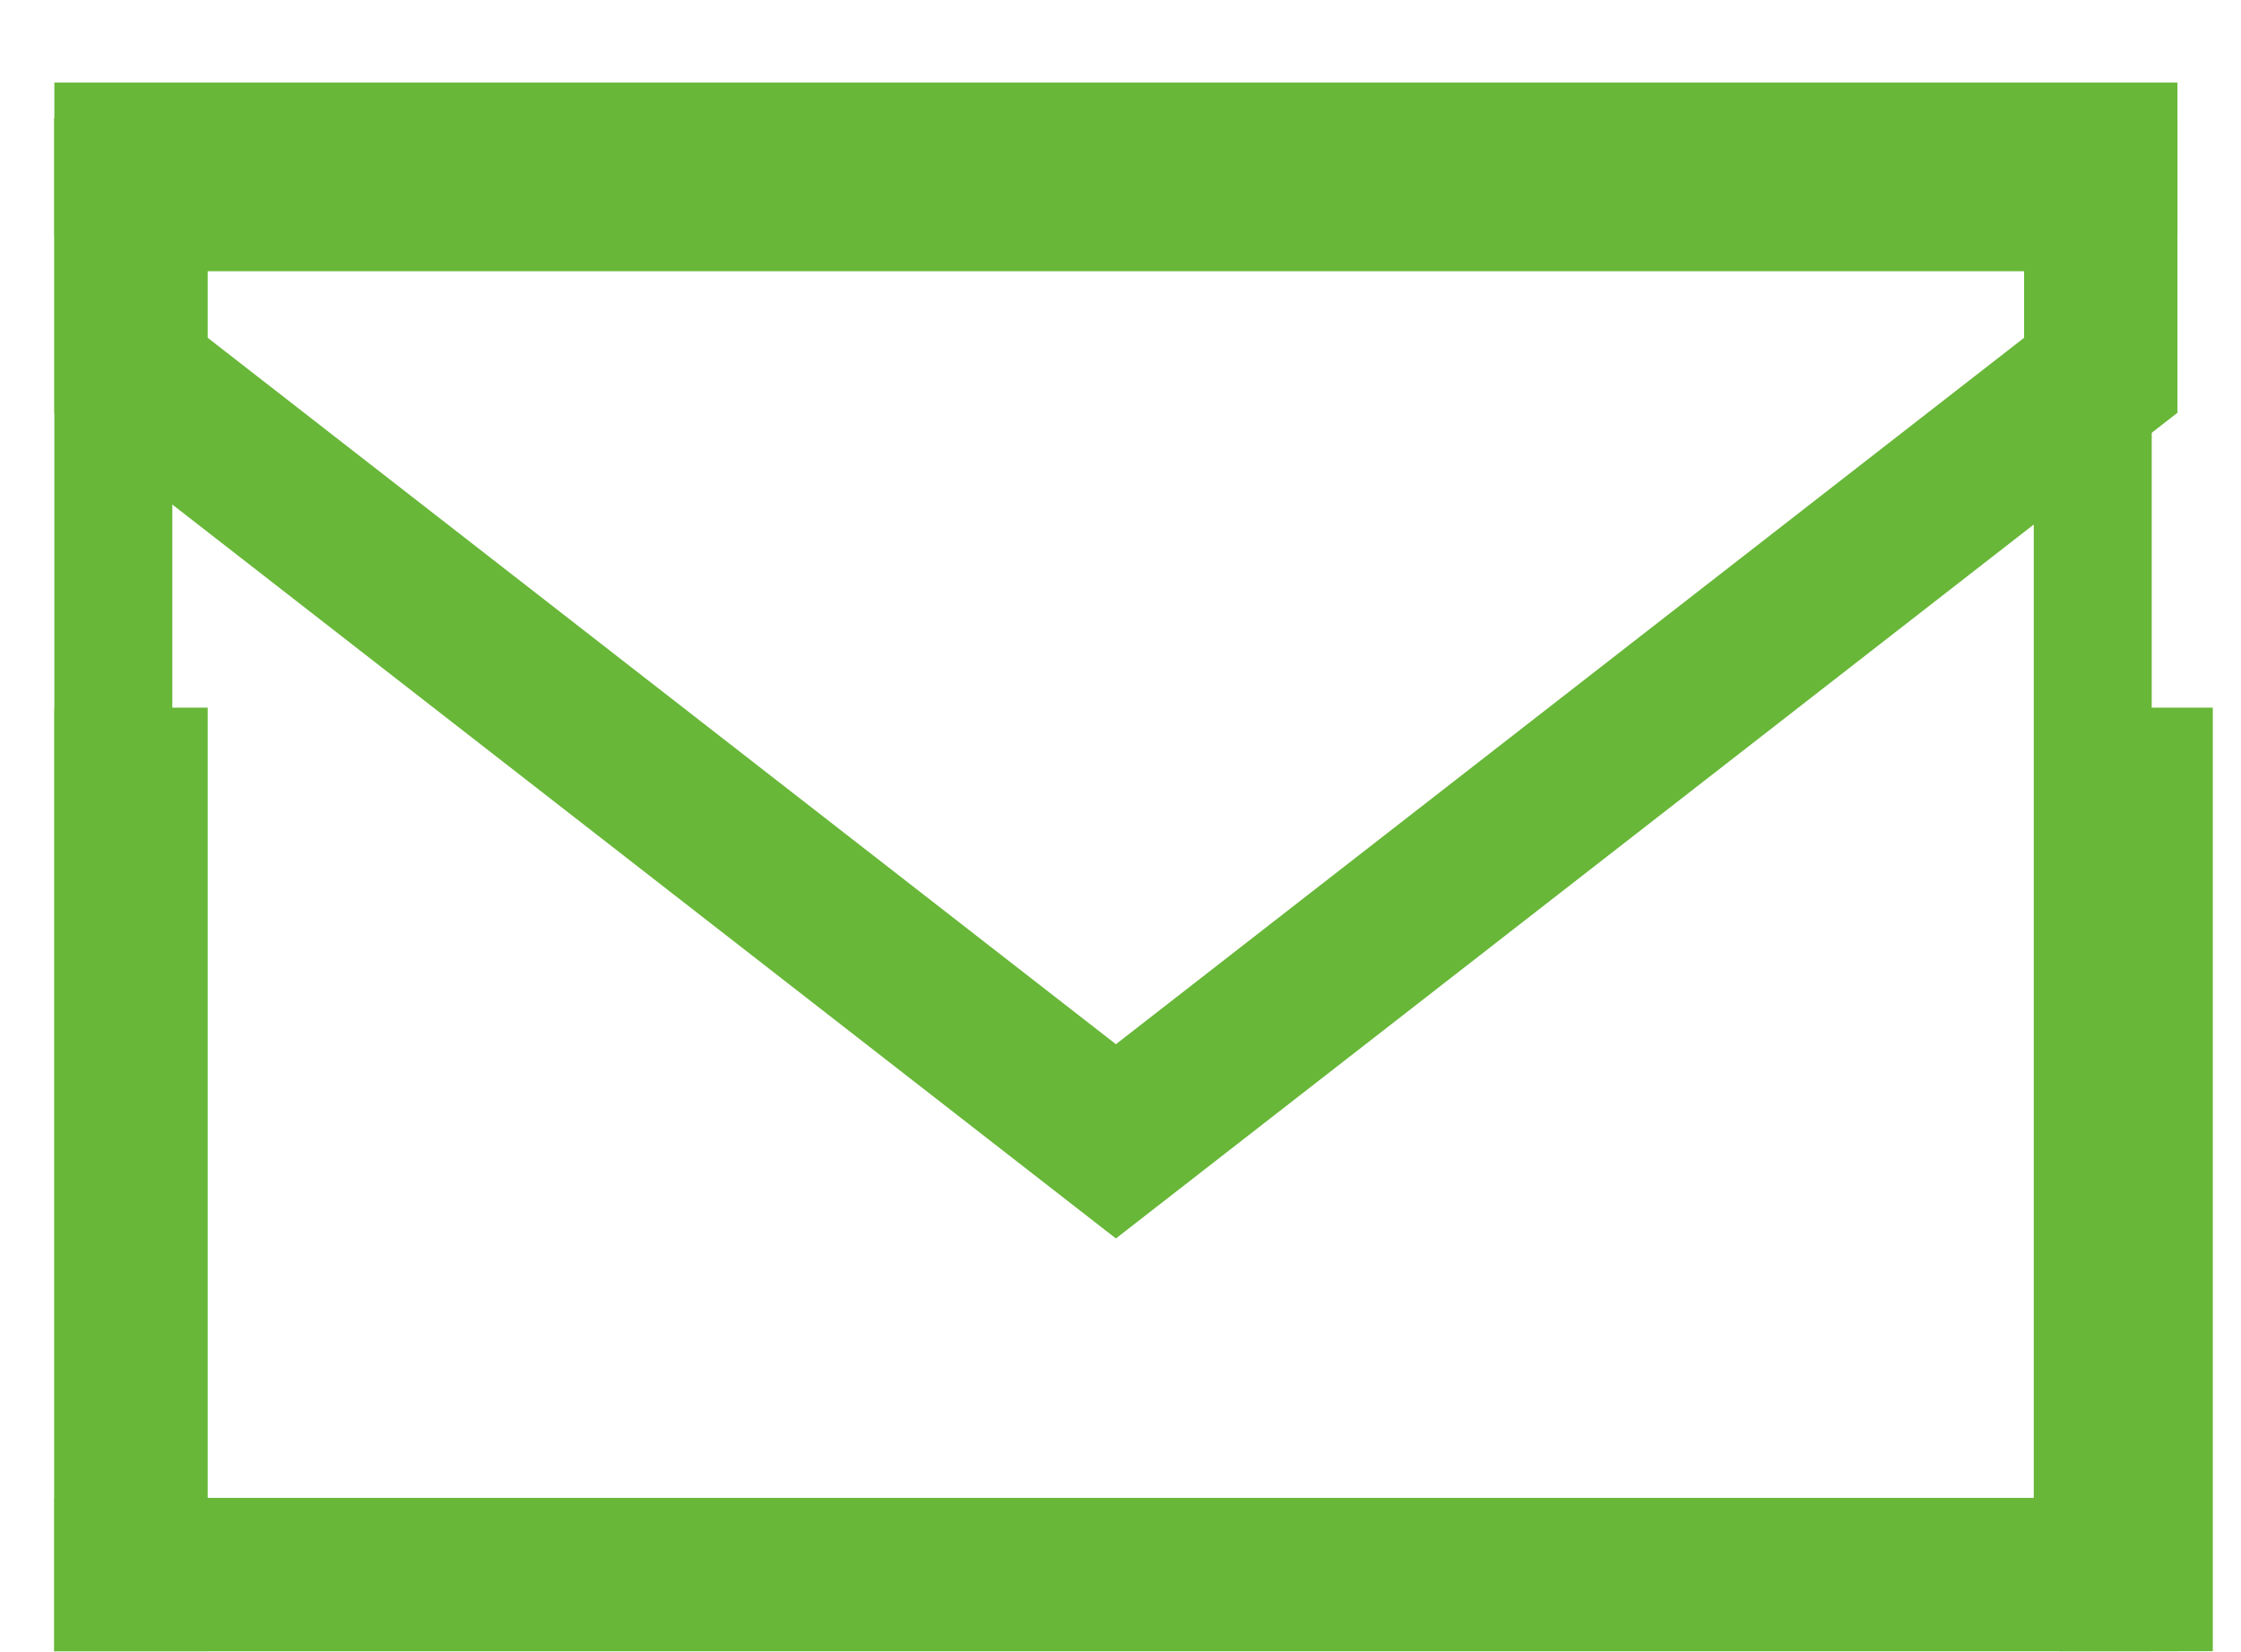
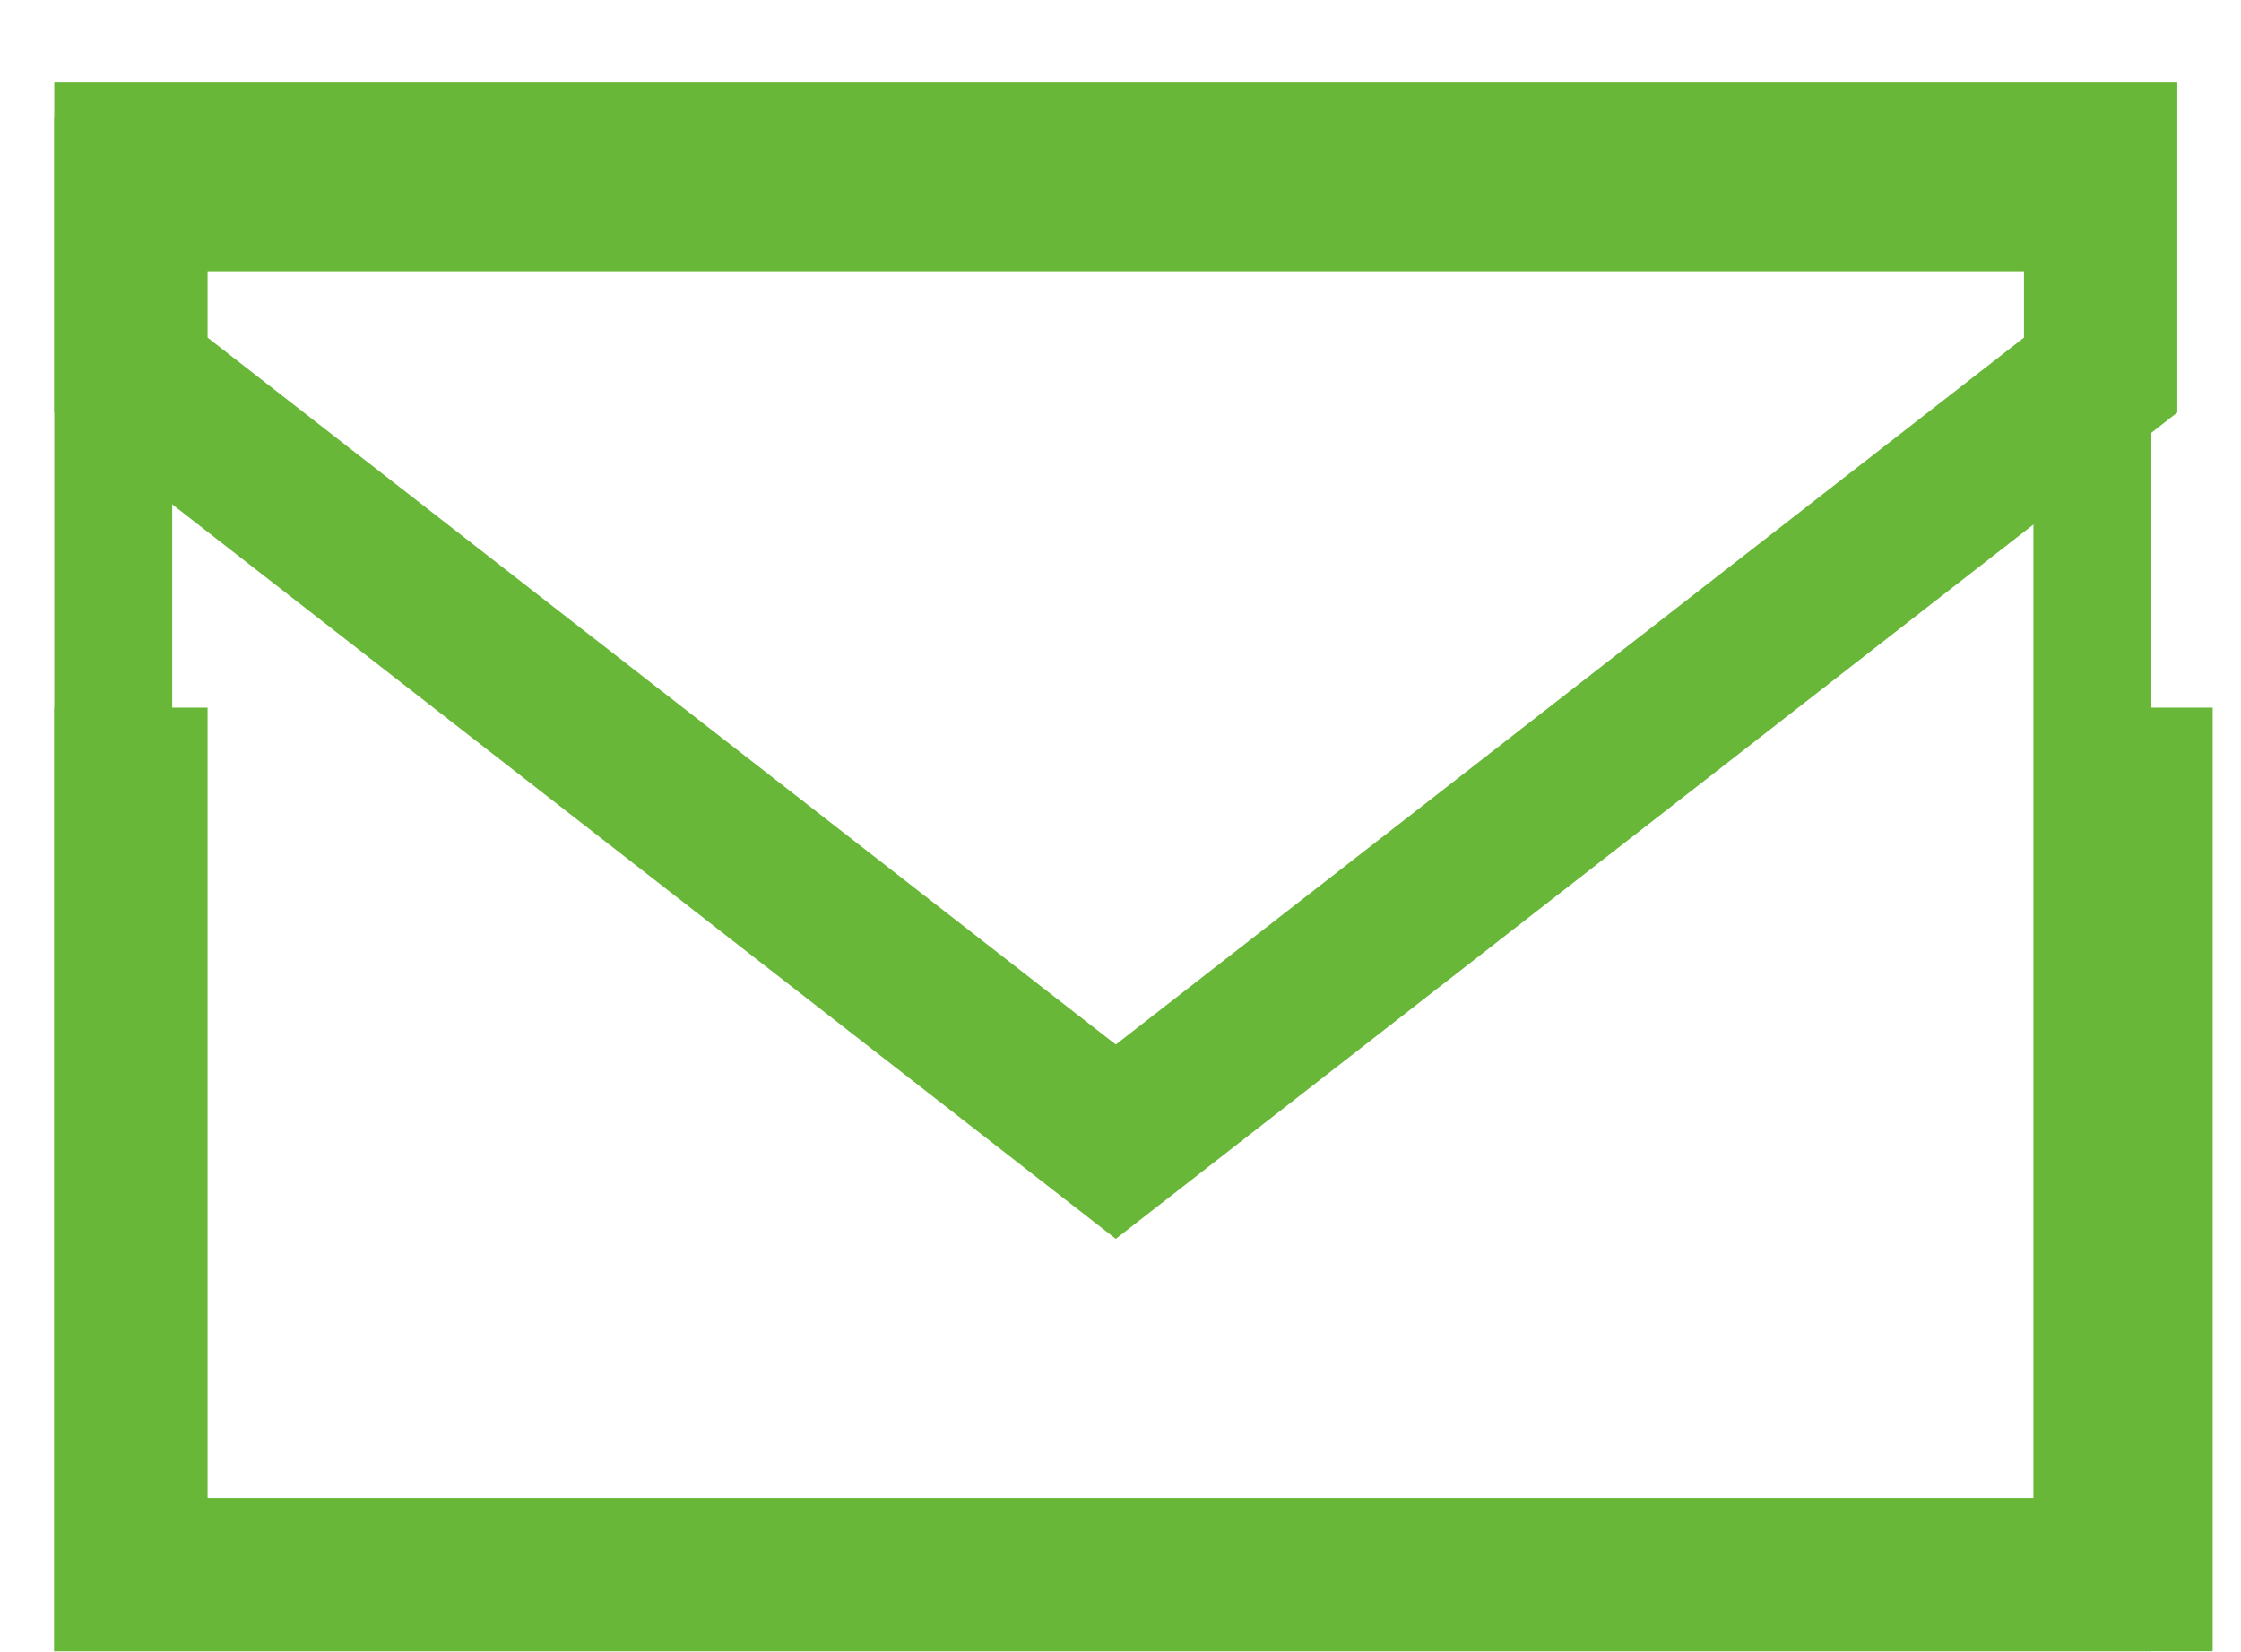
- <svg xmlns="http://www.w3.org/2000/svg" width="19" height="14" viewBox="0 0 19 14" fill="none">
-   <line x1="1.111" y1="6" x2="1.111" y2="14" stroke="#68B738" stroke-width="1.3" />
-   <line x1="18.111" y1="6" x2="18.111" y2="14" stroke="#68B738" stroke-width="1.3" />
-   <line x1="0.461" y1="13.35" x2="18.461" y2="13.35" stroke="#68B738" stroke-width="1.3" />
-   <line x1="0.461" y1="1.35" x2="18.461" y2="1.35" stroke="#68B738" stroke-width="1.3" />
-   <path d="M17.811 3.182L9.461 9.677L1.111 3.182V1.65H3.961L9.461 1.65H14.461H17.811V3.182Z" stroke="#68B738" stroke-width="1.3" />
-   <rect x="0.961" y="1.5" width="16.782" height="12" stroke="#68B738" />
+ <svg xmlns="http://www.w3.org/2000/svg" width="19" height="14" fill="none">
+   <path stroke="#68B738" stroke-width="1.3" d="M1.11 6v8M18.11 6v8M.46 13.35h18M.46 1.35h18M17.81 3.18l-8.35 6.5-8.35-6.5V1.65h16.7v1.53z" />
+   <path stroke="#68B738" d="M.96 1.5h16.78v12H.96z" />
</svg>
